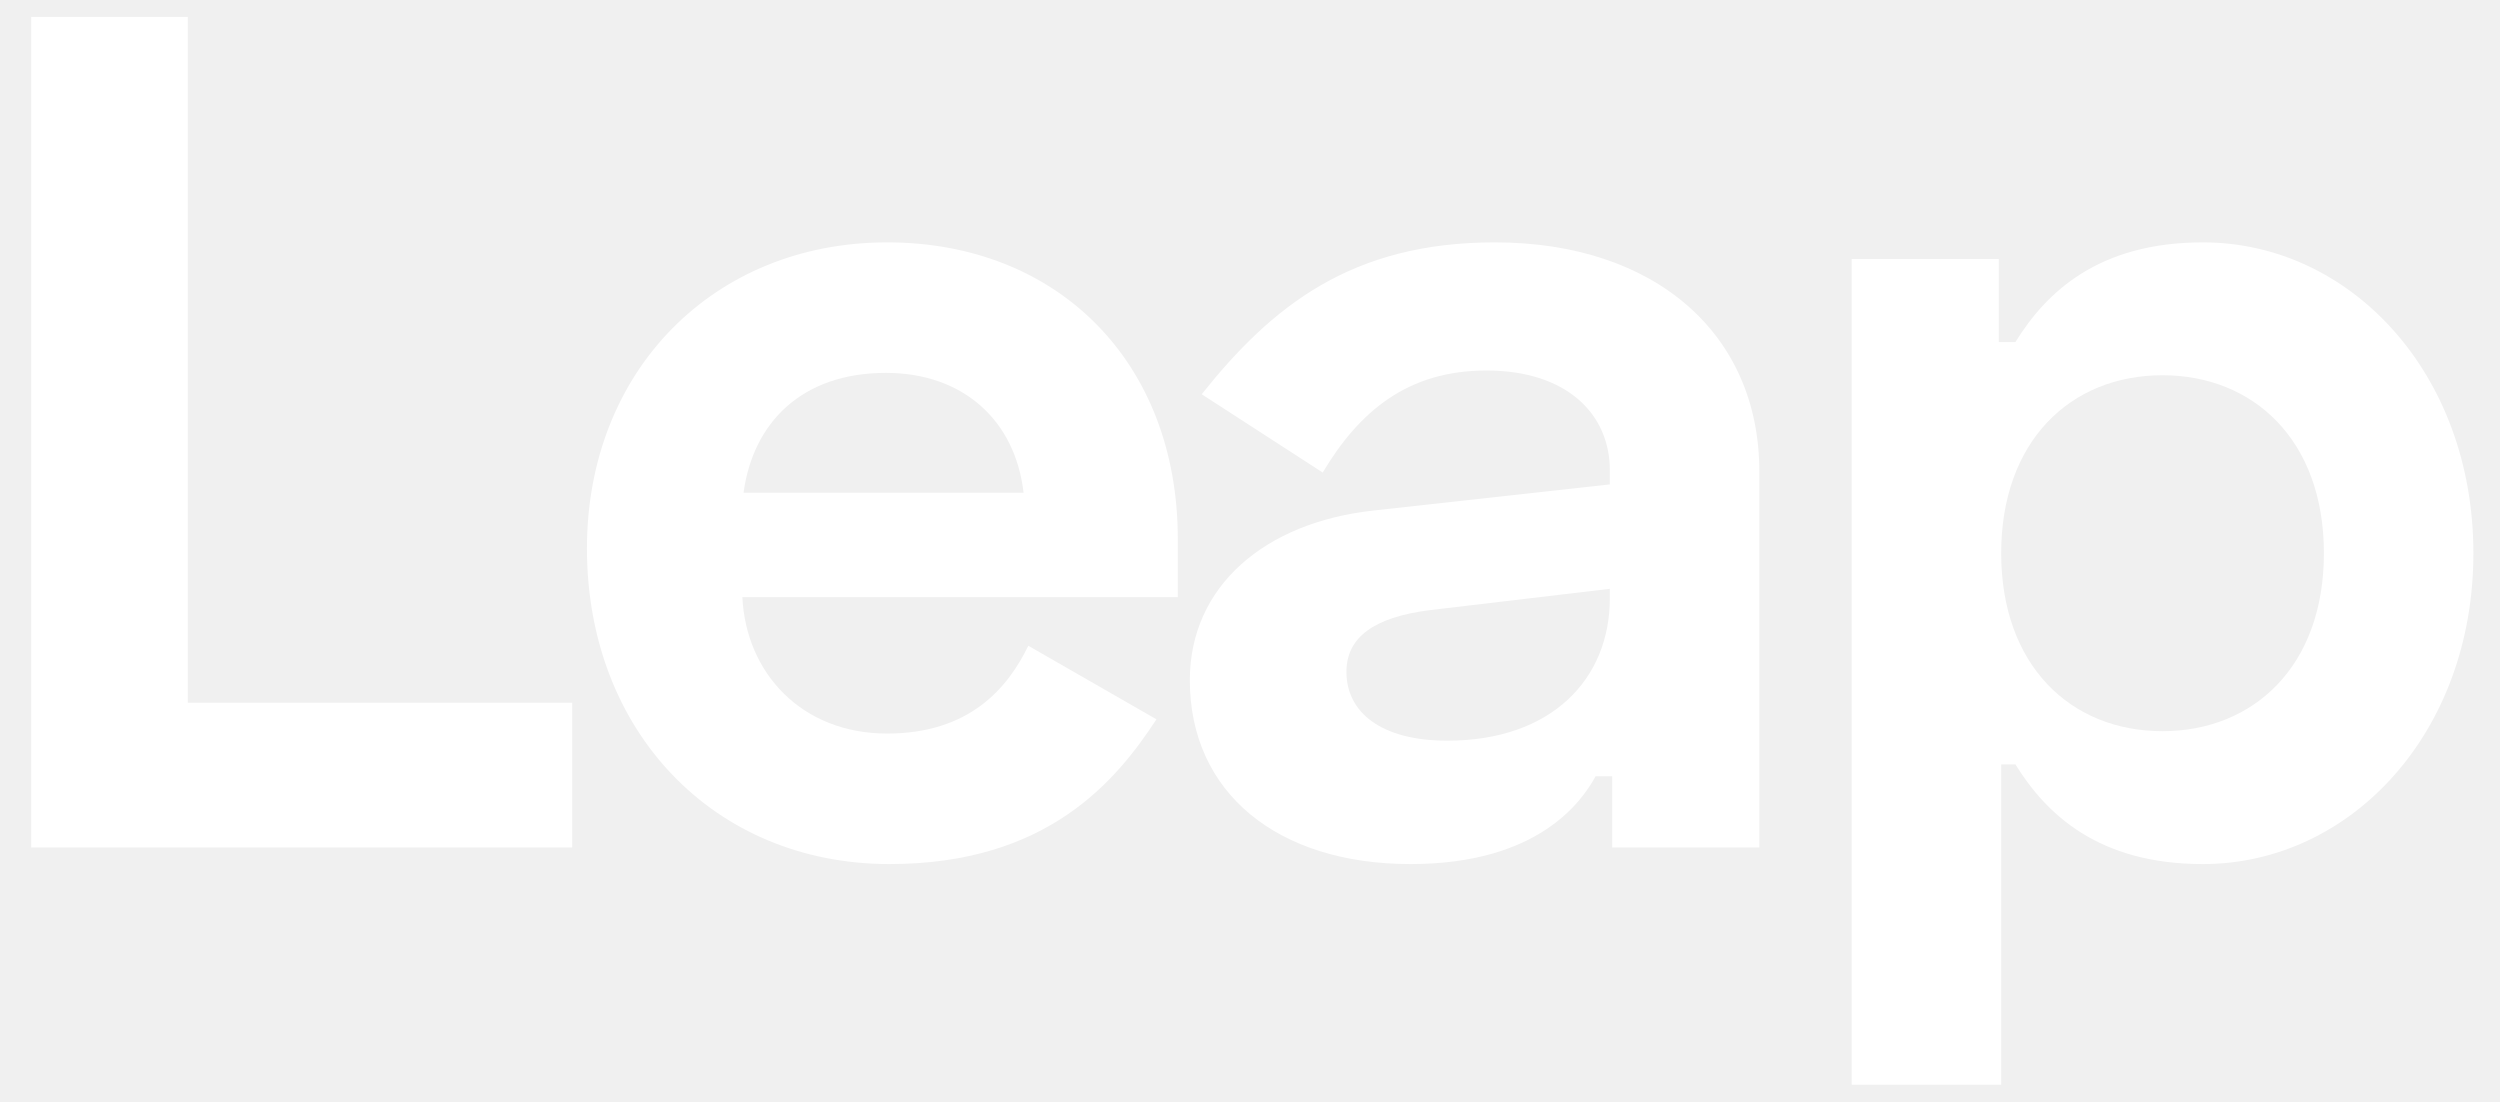
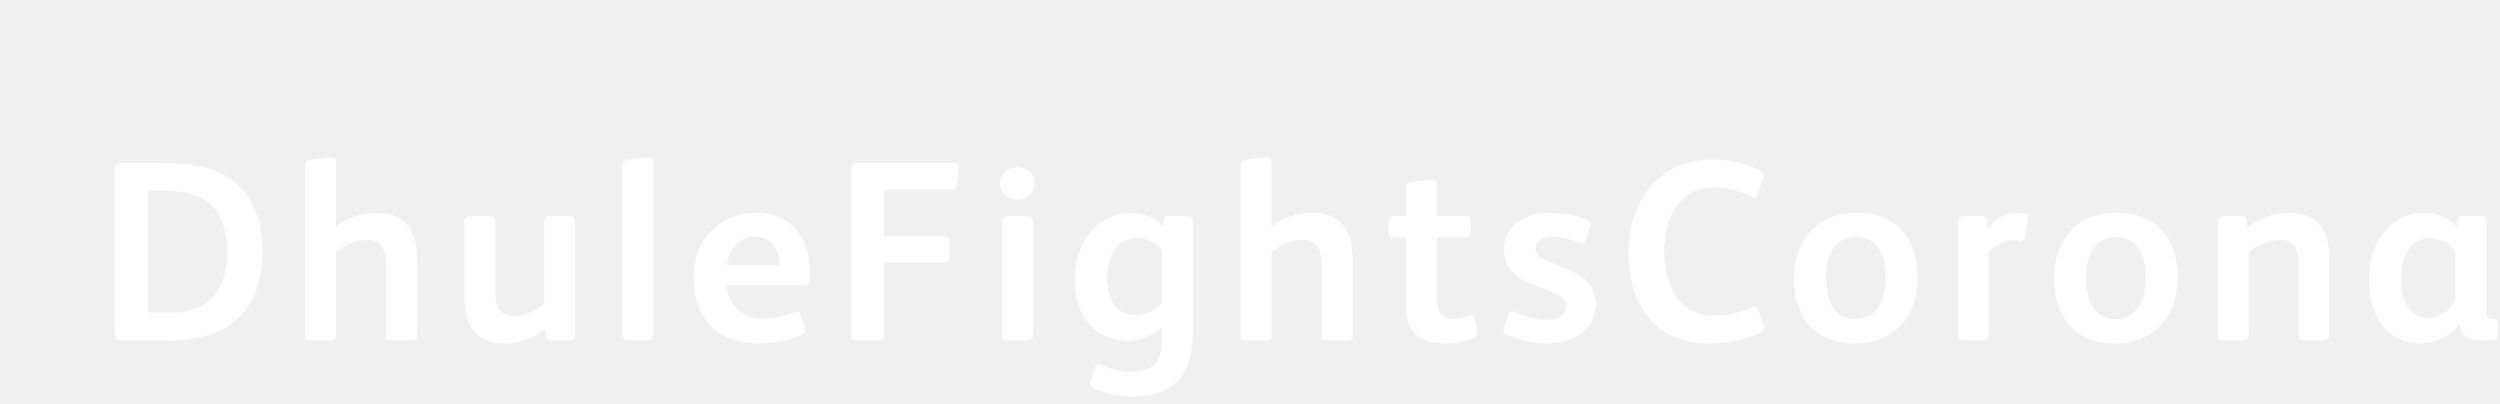
- <svg xmlns="http://www.w3.org/2000/svg" width="59" height="26" viewBox="0 0 59 26" fill="none">
-   <path d="M0.736 0.4V20H13.504V16.584H4.432V0.4H0.736Z" fill="white" />
-   <path d="M13.852 12.944C13.852 17.256 16.848 20.392 20.992 20.392C24.716 20.392 26.34 18.432 27.292 16.976L24.268 15.24C23.792 16.22 22.896 17.312 20.936 17.312C18.92 17.312 17.604 15.884 17.52 14.092H27.796V12.72C27.796 8.548 24.968 5.72 20.936 5.72C16.848 5.72 13.852 8.744 13.852 12.944ZM17.548 11.628C17.772 9.976 18.92 8.8 20.908 8.8C22.728 8.8 23.96 9.92 24.156 11.628H17.548Z" fill="white" />
-   <path d="M28.36 9.304L31.216 11.152C32.084 9.696 33.232 8.744 35.08 8.744C36.984 8.744 37.992 9.78 37.992 11.096V11.432L32.42 12.048C29.844 12.328 28.08 13.84 28.08 16.052C28.08 18.712 30.152 20.392 33.288 20.392C36.284 20.392 37.32 18.936 37.656 18.32H38.048V20H41.52V11.124C41.52 7.876 39.056 5.72 35.276 5.72C31.888 5.72 30.012 7.232 28.36 9.304ZM31.776 15.856C31.776 15.044 32.42 14.568 33.736 14.4L37.992 13.896V14.12C37.992 16.024 36.62 17.48 34.156 17.48C32.588 17.48 31.776 16.808 31.776 15.856Z" fill="white" />
-   <path d="M43.7 25.6H47.228V18.04H47.564C48.292 19.216 49.524 20.392 51.988 20.392C55.46 20.392 58.372 17.312 58.372 13.056C58.372 8.8 55.46 5.72 51.988 5.72C49.524 5.72 48.292 6.896 47.564 8.072H47.172V6.112H43.7V25.6ZM51.036 17.256C48.852 17.256 47.228 15.688 47.228 13.056C47.228 10.424 48.852 8.856 51.036 8.856C53.164 8.856 54.844 10.368 54.844 13.056C54.844 15.744 53.164 17.256 51.036 17.256Z" fill="white" />
+ <svg xmlns="http://www.w3.org/2000/svg" version="1.1" width="390" height="63" style="">
+   <path fill="#ffffff" d="M40.96,39.38c0,4.8-1.64,8.4-4.36,10.72c-2.48,2.08-5.96,3-9.92,3l-7.64,0c-0.8,0-1.16-0.2-1.16-1.12l0-25.36c0-0.84,0.24-1.2,1.24-1.2l5.76,0c4.6,0,7.72,0.52,10.36,2.04c3.6,2.08,5.72,6,5.72,11.92z M35.44,39.34c0-3.64-1.08-6.4-3.12-7.92c-1.64-1.2-3.76-1.64-6.32-1.64l-2.92,0l0,19l3.08,0c2.76,0,5.08-0.44,6.76-2.12c1.6-1.6,2.52-4,2.52-7.32z M65.06,52.3c0,0.6-0.12,0.8-0.64,0.8l-3.52,0c-0.56,0-0.68-0.16-0.68-0.8l0-11.12c0-2.16-0.6-3.76-3-3.76c-1.56,0-3.56,0.84-4.8,1.92l0,12.96c0,0.6-0.16,0.8-0.76,0.8l-3.44,0c-0.48,0-0.64-0.2-0.64-0.72l0-26.44c0-0.72,0.32-0.92,0.88-1l2.76-0.36c0.16-0.04,0.36-0.04,0.52-0.04c0.44,0,0.68,0.2,0.68,0.76l0,10.04c1.68-1.4,4.2-2.16,6.32-2.16c4.48,0,6.32,2.84,6.32,7.16l0,11.96z M89.72,51.98c0,0.84-0.24,1.12-1.04,1.12l-2.56,0c-0.52,0-0.92-0.28-0.96-0.8l-0.04-1c-1.84,1.48-4.04,2.28-6.36,2.28c-4.48,0-6.32-2.84-6.32-7.16l0-11.8c0-0.68,0.4-0.92,1.04-0.92l2.8,0c0.64,0,1,0.2,1,0.92l0,10.96c0,2.2,0.56,3.72,2.96,3.72c1.52,0,3.44-0.84,4.64-1.92l0-12.76c0-0.68,0.36-0.92,1-0.92l2.84,0c0.64,0,1,0.2,1,0.92l0,17.36z M101.94,52.1c0,0.68-0.32,1-0.88,1l-3.04,0c-0.56,0-0.92-0.28-0.92-0.96l0-26.24c0-0.68,0.28-0.88,0.8-0.96l2.88-0.4c0.08,0,0.2-0.04,0.28-0.04c0.48,0,0.88,0.24,0.88,0.88l0,26.72z M126.32,43.34c0,0.96-0.32,1.16-1.32,1.16l-11.72,0c0.32,3.08,2.56,5.2,5.72,5.2c1.68,0,3.44-0.4,4.92-0.96c0.16-0.04,0.28-0.12,0.44-0.12c0.28,0,0.48,0.16,0.56,0.48l0.56,2.04c0.04,0.2,0.08,0.36,0.08,0.48c0,0.28-0.16,0.48-0.64,0.68c-1.96,0.88-4.64,1.28-6.72,1.28c-6.28,0-10-4-10-10.24c0-6,3.96-10.16,9.92-10.16c2.44,0,4.44,0.92,5.84,2.4c1.84,1.92,2.36,4.44,2.36,7.16l0,0.6z M121.56,41.34l0-0.44c-0.08-2.08-1.28-4-3.72-4c-2.6,0-4.16,2.08-4.48,4.44l8.2,0z M149.58,26.1l0,0.24l-0.28,2.4c-0.08,0.72-0.52,0.84-1.36,0.84l-10.04,0l0,7.24l9.24,0c0.76,0,1,0.32,1,0.88l0,2.28c0,0.68-0.28,0.96-0.96,0.96l-9.28,0l0,11.16c0,0.72-0.28,1-0.96,1l-3.12,0c-0.8,0-1.08-0.2-1.08-1.08l0-25.6c0-0.64,0.28-1,0.92-1l15.08,0c0.6,0,0.84,0.2,0.84,0.68z M161.4,28.62c0,1.56-1.36,2.52-2.68,2.52s-2.72-0.88-2.72-2.48s1.32-2.56,2.72-2.56c1.36,0,2.68,0.92,2.68,2.52z M161.16,52.1c0,0.72-0.32,1-1,1l-2.8,0c-0.72,0-1.04-0.28-1.04-1l0-17.48c0-0.68,0.4-0.92,1.04-0.92l2.8,0c0.64,0,1,0.2,1,0.92l0,17.48z M186.1,51.78c0,6.48-2.76,10.08-9.48,10.08c-1.96,0-4-0.4-5.92-1.24c-0.44-0.2-0.64-0.44-0.64-0.8c0-0.2,0.08-0.36,0.12-0.52l0.56-1.76c0.16-0.44,0.32-0.72,0.6-0.72c0.2,0,0.4,0.08,0.6,0.16c1.44,0.6,3.08,1.04,4.48,1.04c4,0,4.84-2.12,4.84-5.32l0-1.6c-1.2,1.16-3.44,2.04-5.2,2.04c-2.48,0-4.48-0.8-5.88-2.28c-1.68-1.72-2.52-4.32-2.52-7.24c0-5.36,3.12-10.4,8.92-10.4c0.96,0,1.96,0.24,2.88,0.64c0.76,0.32,1.56,0.92,2.04,1.6l0.08-1.04c0.04-0.52,0.32-0.72,0.92-0.72l2.64,0c0.72,0,0.96,0.28,0.96,0.96l0,17.12z M181.26,47.3l0-8.24c-0.8-1.08-2.36-1.96-3.88-1.96c-1.24,0-2.24,0.48-2.96,1.16c-1.24,1.2-1.72,3.24-1.72,5.08c0,1.76,0.4,3.64,1.6,4.8c0.72,0.72,1.76,1.08,2.84,1.08c1.56,0,3.32-0.92,4.12-1.92z M211,52.3c0,0.6-0.12,0.8-0.64,0.8l-3.52,0c-0.56,0-0.68-0.16-0.68-0.8l0-11.12c0-2.16-0.6-3.76-3-3.76c-1.56,0-3.56,0.84-4.8,1.92l0,12.96c0,0.6-0.16,0.8-0.76,0.8l-3.44,0c-0.48,0-0.64-0.2-0.64-0.72l0-26.44c0-0.72,0.32-0.92,0.88-1l2.76-0.36c0.16-0.04,0.36-0.04,0.52-0.04c0.44,0,0.68,0.2,0.68,0.76l0,10.04c1.68-1.4,4.2-2.16,6.32-2.16c4.48,0,6.32,2.84,6.32,7.16l0,11.96z M230.5,51.9c0,0.4-0.2,0.6-0.6,0.76c-1.24,0.52-2.88,0.92-4.48,0.92c-2.04,0-3.8-0.52-4.8-1.68c-1.24-1.4-1.28-3.04-1.28-5.96l0-8.92l-1.88,0c-0.76,0-0.88-0.16-0.88-1l0-1.52c0-0.48,0.24-0.8,0.72-0.8l2.04,0l0-4.36c0-0.68,0.36-0.88,1-0.96l2.88-0.36l0.2,0c0.52,0,0.76,0.28,0.76,0.88l0,4.8l4.52,0c0.48,0,0.76,0.16,0.76,0.68l0,1.88c0,0.48-0.32,0.76-0.8,0.76l-4.48,0l0,9.16c0,1.2,0.08,2.08,0.52,2.72c0.36,0.52,0.92,0.84,1.88,0.84c1,0,1.84-0.24,2.56-0.48c0.16-0.04,0.28-0.08,0.4-0.08c0.28,0,0.44,0.16,0.52,0.48l0.4,2c0.04,0.12,0.04,0.16,0.04,0.24z M248.92,47.38c0,4.2-3.64,6.2-7.72,6.2c-2.08,0-4.36-0.6-6.16-1.4c-0.36-0.16-0.48-0.4-0.48-0.64c0-0.12,0.04-0.24,0.08-0.36l0.64-2.04c0.12-0.4,0.32-0.56,0.56-0.56c0.12,0,0.24,0,0.44,0.08c1.76,0.72,3.64,1.24,5.04,1.24c1.76,0,2.96-0.8,2.96-2.12c0-1.12-0.76-1.72-2.4-2.36l-3.16-1.2c-2.28-0.84-4.12-2.6-4.12-5.32c0-3.92,3.68-5.72,7.24-5.72c1.92,0,3.8,0.32,5.8,1.2c0.32,0.16,0.48,0.32,0.48,0.56c0,0.12-0.04,0.24-0.08,0.4l-0.68,2.16c-0.08,0.28-0.28,0.44-0.56,0.44c-0.12,0-0.28-0.04-0.4-0.08c-1.32-0.52-3.04-0.96-4.32-0.96c-1.68,0-2.52,0.92-2.52,1.84c0,0.88,0.44,1.44,1.96,2.04l3.6,1.48c2.12,0.88,3.8,2.52,3.8,5.12z M275.22,51.14c0,0.36-0.16,0.6-0.64,0.8c-2.64,1.08-5.04,1.64-7.96,1.64c-8.44,0-12.56-5.96-12.56-14.2c0-8.2,4.92-14.48,12.96-14.48c2.76,0,5.24,0.56,7.52,1.68c0.48,0.24,0.64,0.44,0.64,0.68c0,0.16-0.04,0.32-0.12,0.52l-0.92,2.52c-0.12,0.36-0.32,0.52-0.56,0.52c-0.12,0-0.28-0.08-0.44-0.16c-2-1.04-3.8-1.44-5.8-1.44c-5.56,0-7.72,5.12-7.72,9.96c0,6.16,2.88,10.08,7.8,10.08c1.92,0,3.88-0.44,5.76-1.28c0.2-0.08,0.36-0.16,0.48-0.16c0.28,0,0.48,0.2,0.64,0.6l0.8,2.16c0.08,0.2,0.12,0.4,0.12,0.56z M299.16,43.38c0,5.76-3.52,10.2-9.76,10.2c-6.52,0-9.52-4.4-9.52-10.24c0-5.76,3.52-10.16,9.76-10.16c6.52,0,9.52,4.32,9.52,10.2z M294.16,43.38c0-3.28-1.04-6.4-4.56-6.4c-3.56,0-4.72,3.08-4.72,6.28c0,3.28,1,6.52,4.56,6.52c3.52,0,4.72-3.12,4.72-6.4z M316.38,33.86c0,0.12,0,0.24-0.04,0.36l-0.44,2.84c-0.04,0.36-0.24,0.52-0.56,0.52l-0.16,0c-0.32-0.08-0.72-0.12-1.08-0.12c-1.36,0-2.84,0.72-3.84,1.92l0,12.72c0,0.64-0.28,1-0.96,1l-2.92,0c-0.64,0-0.96-0.32-0.96-1l0-12.48l0-4.92c0-0.8,0.4-1,1-1l2.56,0c0.64,0,1,0.2,1,0.76l0.04,1.28c1.24-1.56,2.6-2.56,4.84-2.56c0.32,0,0.76,0.08,1.12,0.16c0.28,0.08,0.4,0.2,0.4,0.52z M339.72,43.38c0,5.76-3.52,10.2-9.76,10.2c-6.52,0-9.52-4.4-9.52-10.24c0-5.76,3.52-10.16,9.76-10.16c6.52,0,9.52,4.32,9.52,10.2z M334.72,43.38c0-3.28-1.04-6.4-4.56-6.4c-3.56,0-4.72,3.08-4.72,6.28c0,3.28,1,6.52,4.56,6.52c3.52,0,4.72-3.12,4.72-6.4z M363.38,52.06c0,0.68-0.24,1.04-0.96,1.04l-2.88,0c-0.72,0-0.96-0.36-0.96-1.04l0-10.88c0-2.2-0.6-3.76-3.04-3.76c-1.56,0-3.48,0.84-4.72,1.92l0,12.76c0,0.68-0.28,1-0.96,1l-2.92,0c-0.6,0-0.96-0.32-0.96-0.96l0-17.44c0-0.64,0.28-1,1-1l2.6,0c0.56,0,0.92,0.16,0.96,0.76l0.04,1.04c1.84-1.48,4.16-2.32,6.48-2.32c4.48,0,6.32,2.8,6.32,7.16l0,11.72z M389.64,52.34c0,0.48-0.32,0.76-0.8,0.76l-1.92,0c-2.08,0-3-1-3.28-2.36l-0.08,0c-1,1.48-3.6,2.84-5.8,2.84c-5.64,0-8.2-4.64-8.2-9.84c0-6.92,4.16-10.56,8.64-10.56c2.12,0,4.12,0.96,5.12,2.32l0.08-1.08c0.04-0.44,0.36-0.72,0.84-0.72l2.8,0c0.52,0,0.84,0.28,0.84,0.88l0,13.88c0,0.56,0.08,0.96,0.24,1.16c0.12,0.12,0.28,0.16,0.48,0.16l0.32,0c0.48,0,0.72,0.16,0.72,0.68l0,1.88z M383.04,46.9l0-7.72c-0.8-1.16-2.44-2.04-3.96-2.04c-2.44,0-4.52,2.08-4.52,6.28c0,3.36,1.28,6.2,4.24,6.2c1.96,0,3.64-1.48,4.24-2.72z" />
+   <path fill="#" d="" />
</svg>
